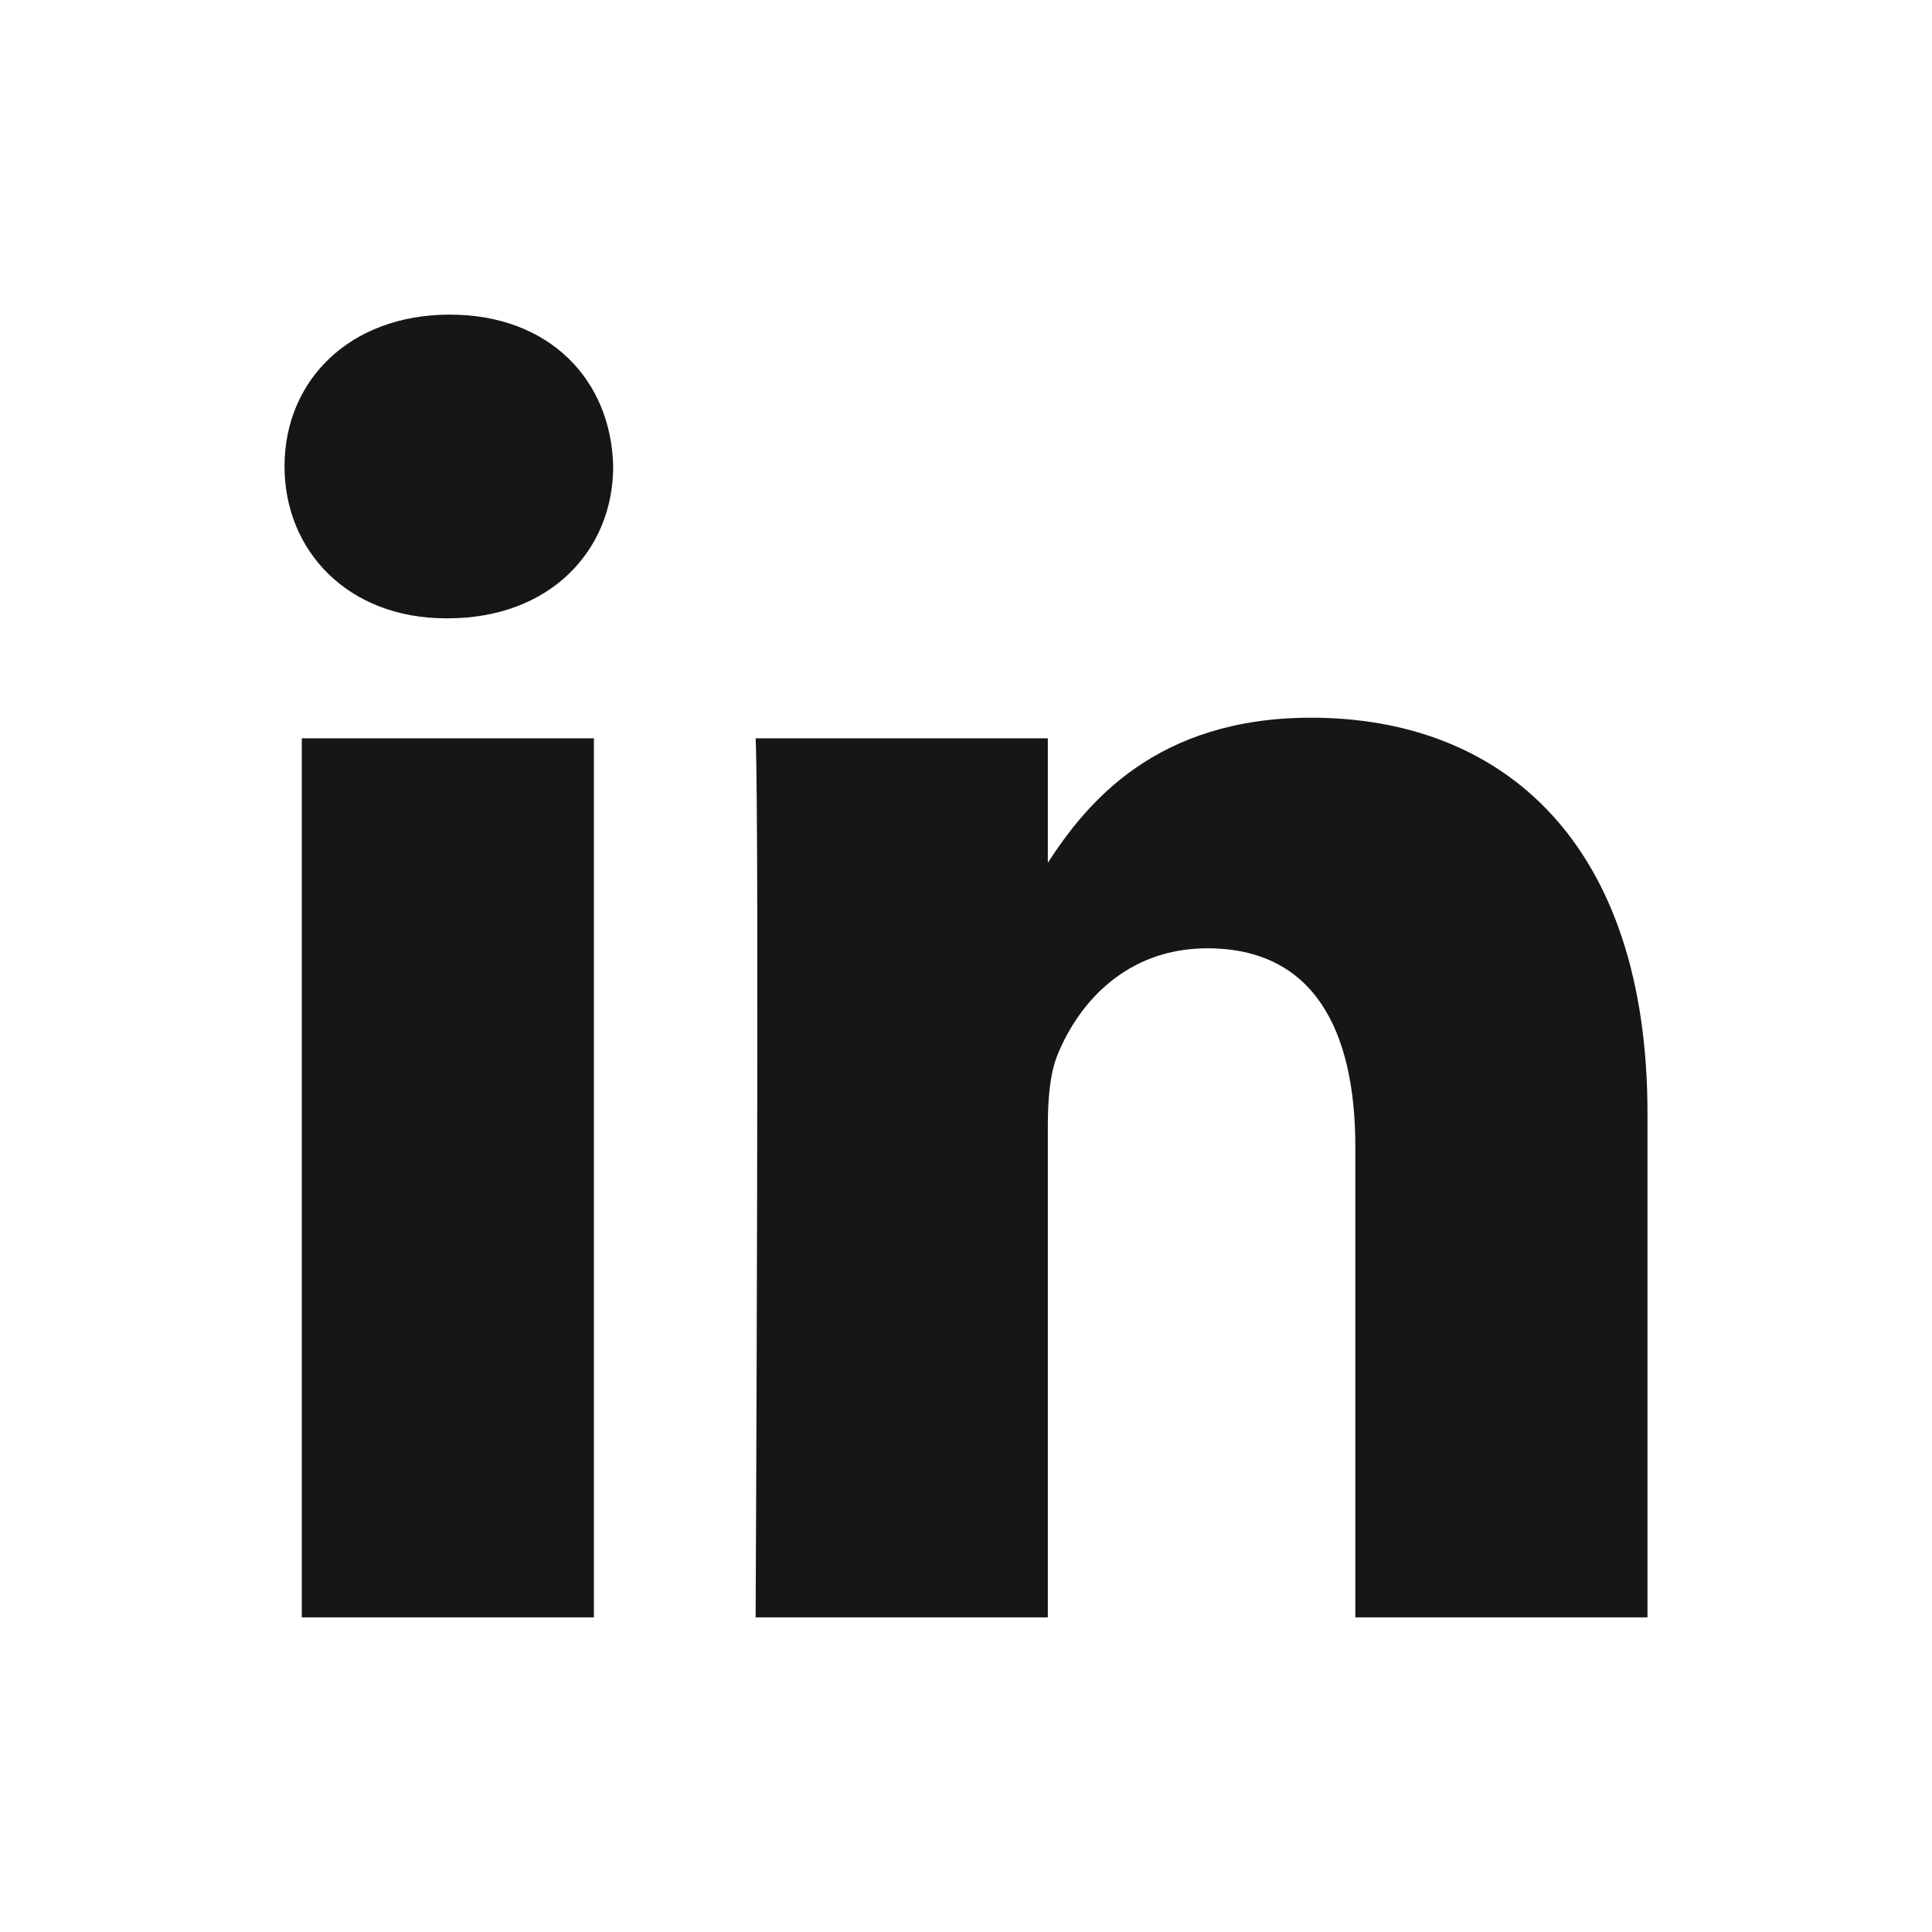
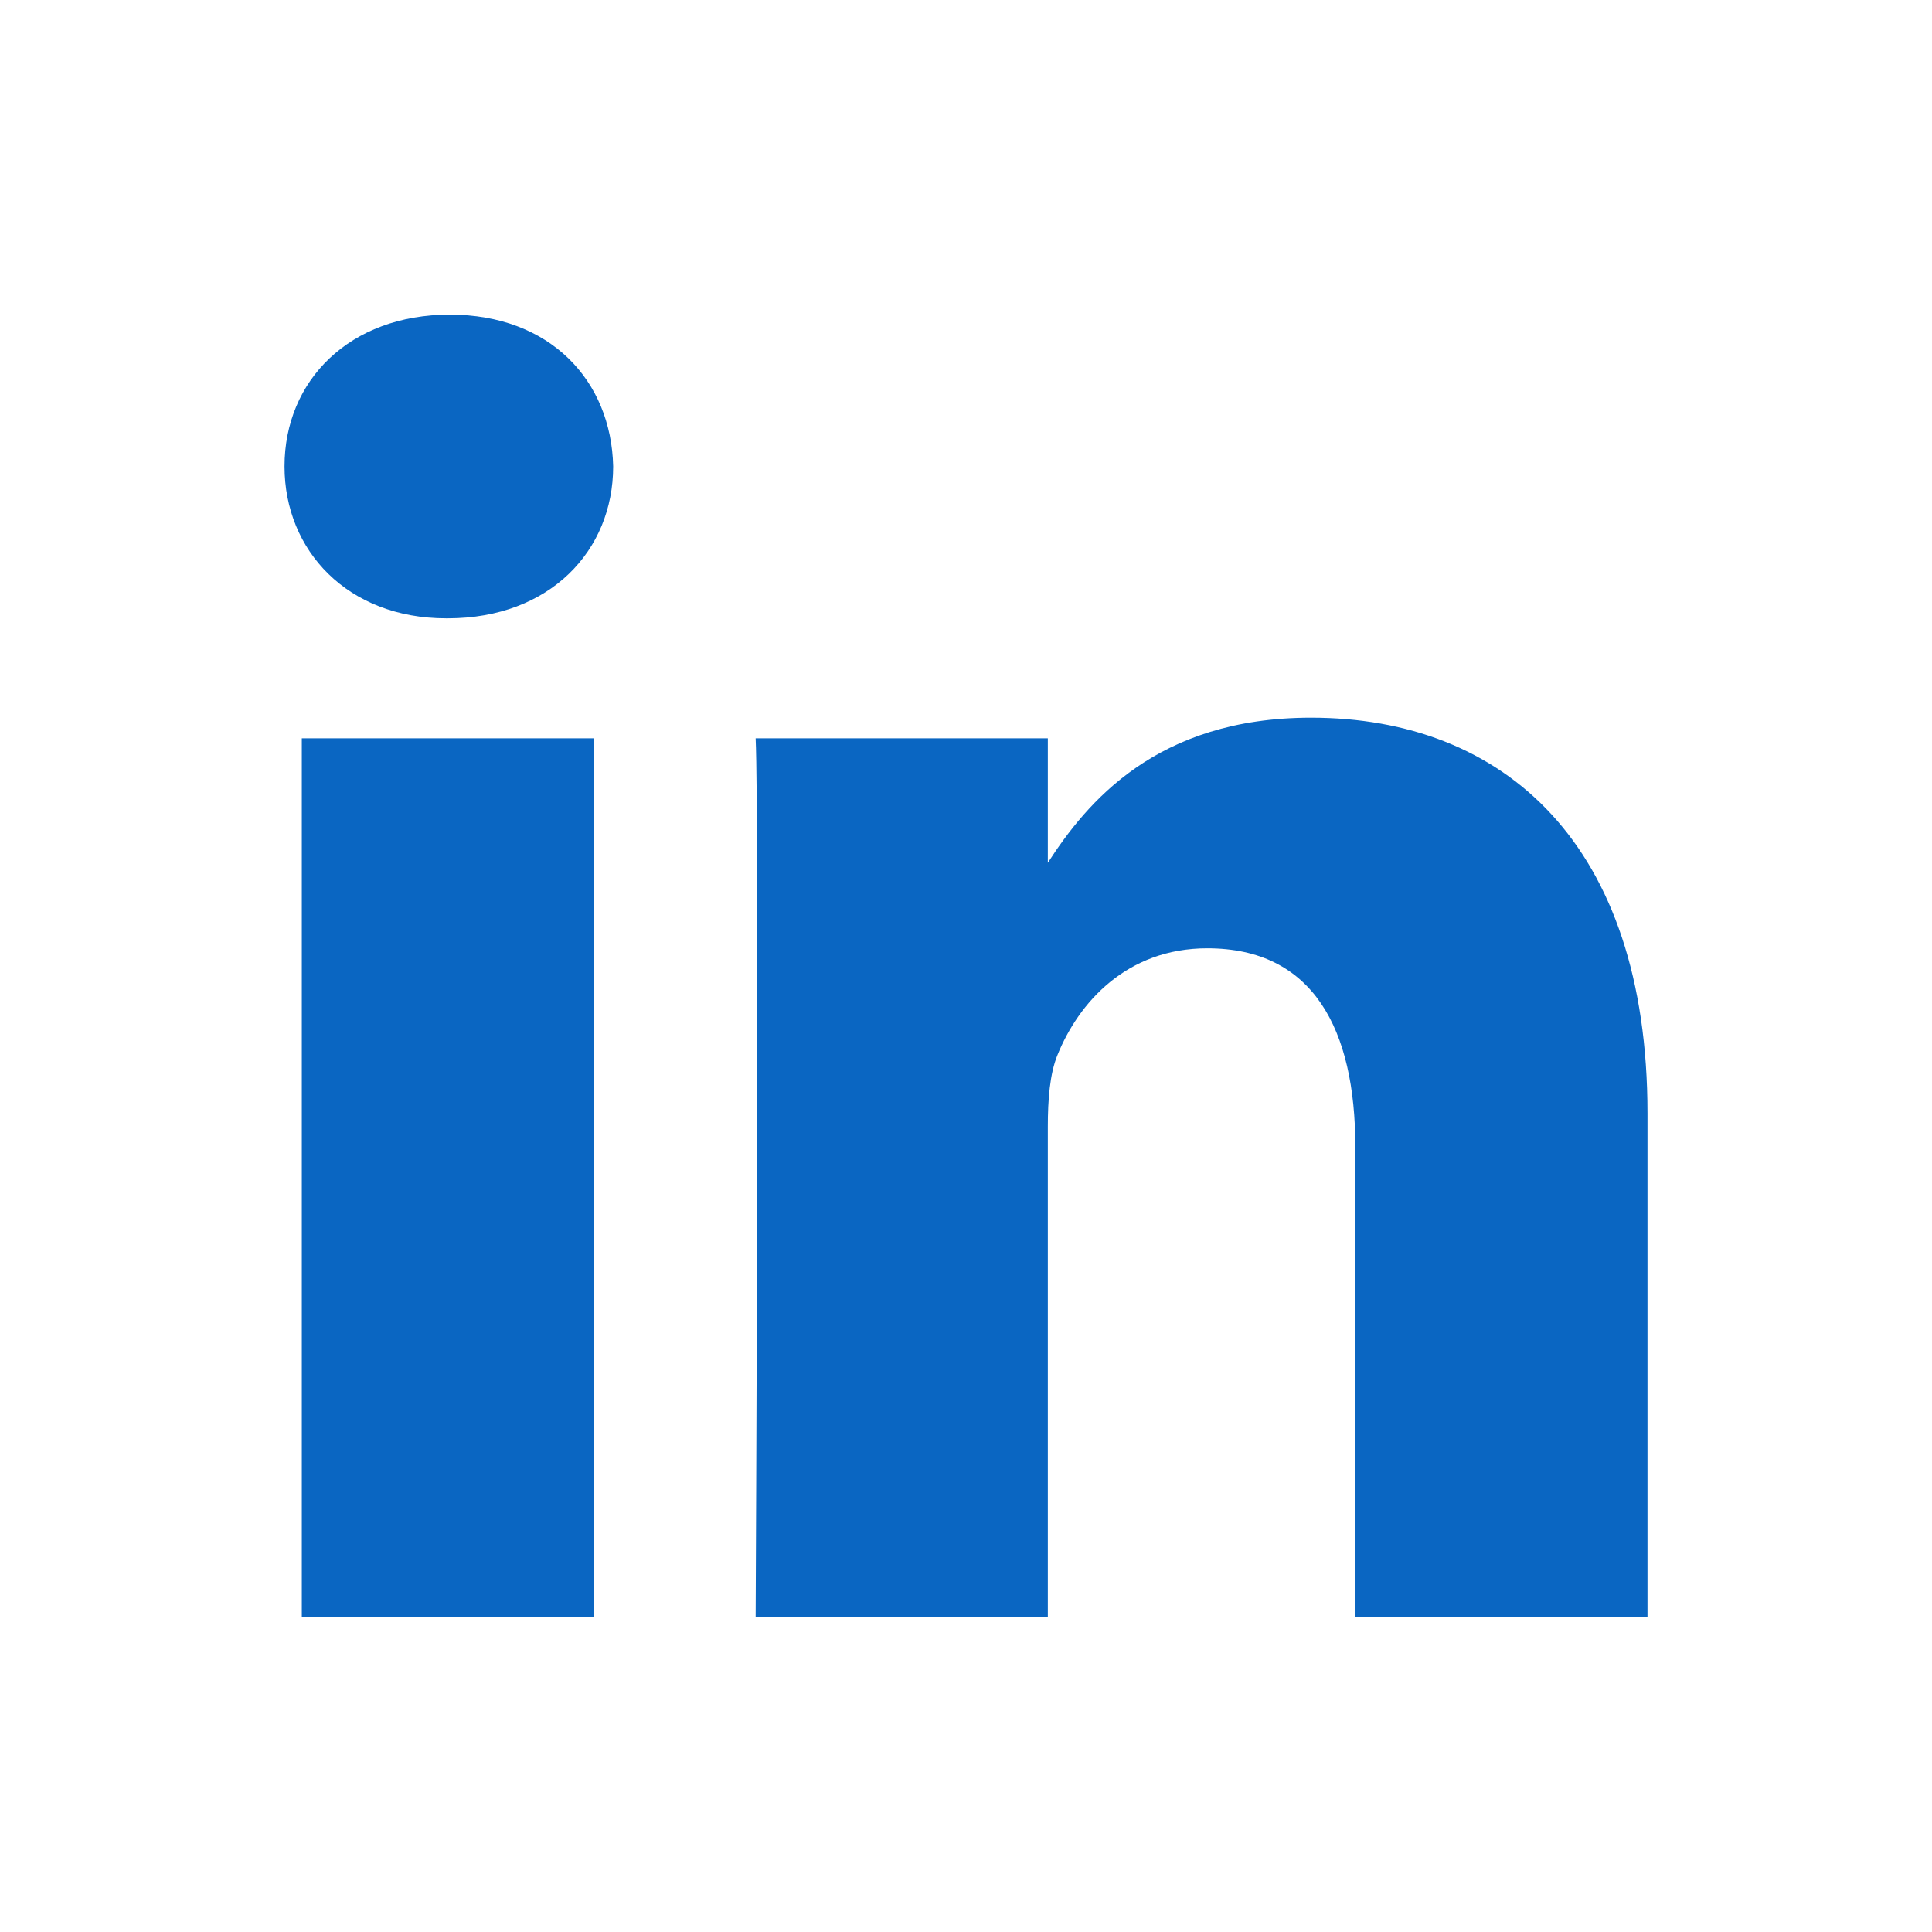
<svg xmlns="http://www.w3.org/2000/svg" width="400" height="400" viewBox="0 0 400 400" fill="none">
-   <path d="M62.485 152.868H122.961V334.86H62.485V152.868ZM93.127 65.14C72.429 65.14 58.906 78.728 58.906 96.564C58.906 114.033 72.033 128.016 92.336 128.016H92.722C113.816 128.016 126.952 114.032 126.952 96.564C126.557 78.728 113.817 65.14 93.127 65.14ZM271.447 148.593C239.345 148.593 224.964 166.249 216.941 178.632V152.868H156.446C157.247 169.941 156.446 334.86 156.446 334.86H216.941V233.223C216.941 227.779 217.336 222.356 218.928 218.456C223.308 207.589 233.261 196.336 249.957 196.336C271.861 196.336 280.609 213.033 280.609 237.487V334.859H341.094V230.502C341.094 174.602 311.261 148.593 271.447 148.593Z" fill="#161616" />
+   <path d="M62.485 152.868H122.961V334.86H62.485V152.868ZM93.127 65.14C72.429 65.14 58.906 78.728 58.906 96.564C58.906 114.033 72.033 128.016 92.336 128.016H92.722C113.816 128.016 126.952 114.032 126.952 96.564C126.557 78.728 113.817 65.14 93.127 65.14ZM271.447 148.593C239.345 148.593 224.964 166.249 216.941 178.632V152.868H156.446C157.247 169.941 156.446 334.86 156.446 334.86H216.941V233.223C216.941 227.779 217.336 222.356 218.928 218.456C223.308 207.589 233.261 196.336 249.957 196.336C271.861 196.336 280.609 213.033 280.609 237.487V334.859H341.094V230.502C341.094 174.602 311.261 148.593 271.447 148.593Z" fill="#0A66C2" />
</svg>
